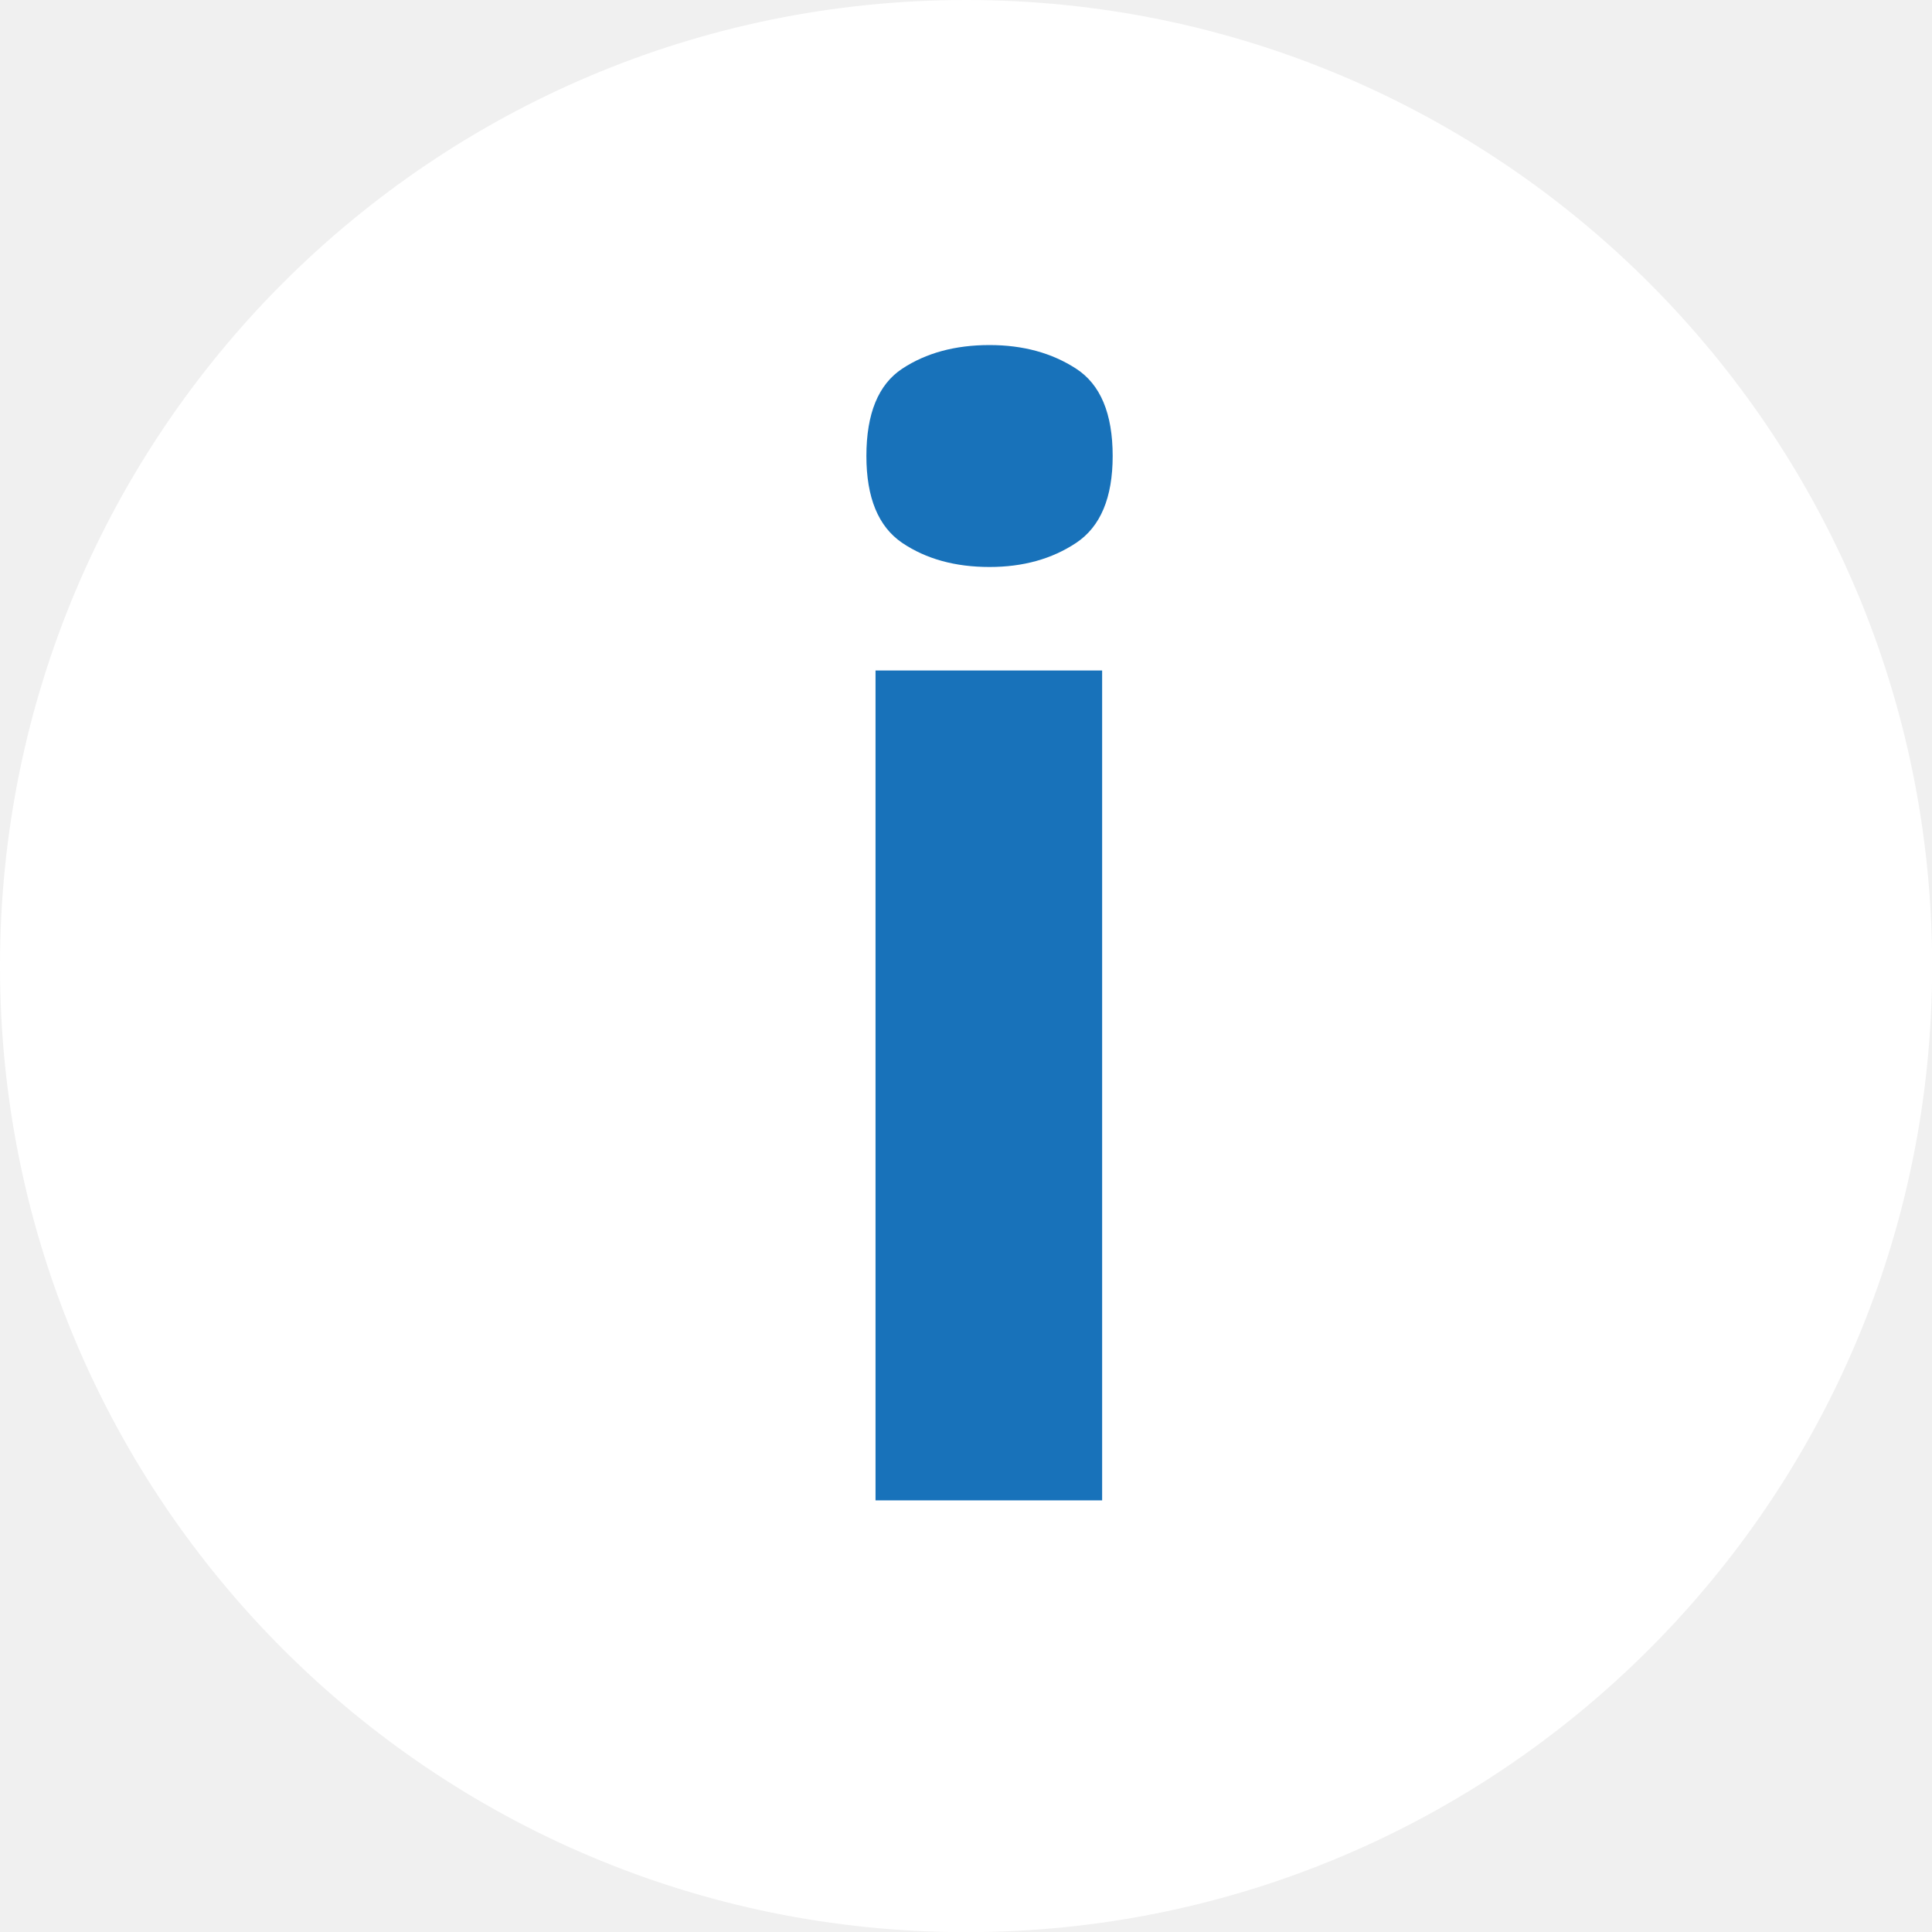
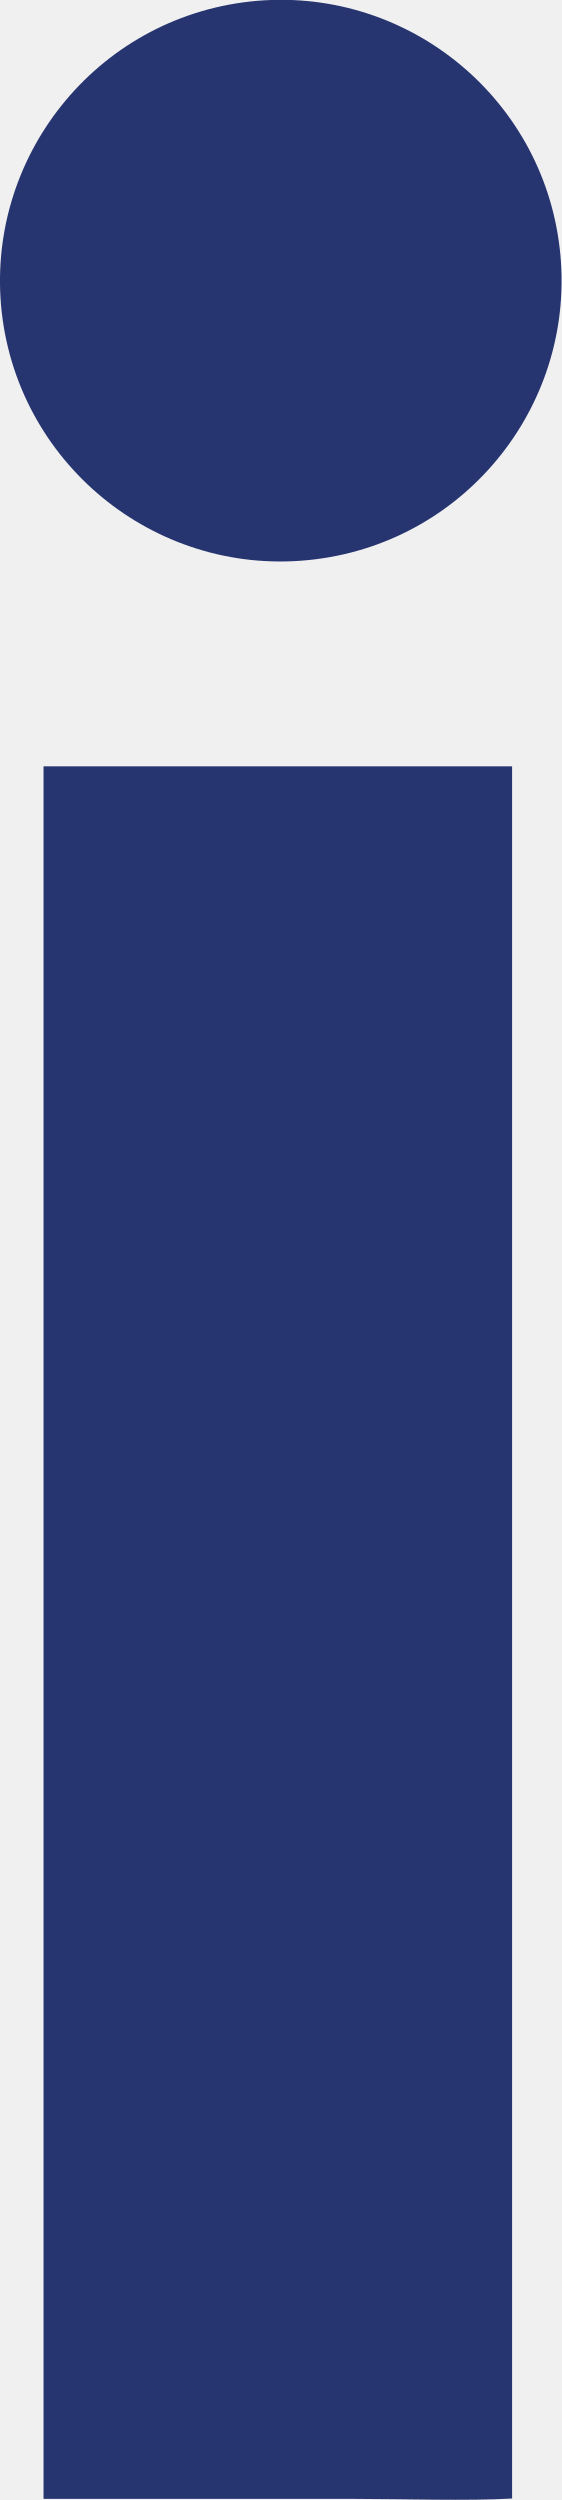
- <svg xmlns="http://www.w3.org/2000/svg" id="Layer_2" data-name="Layer 2" viewBox="0 0 128.95 128.95">
+ <svg xmlns="http://www.w3.org/2000/svg" id="Layer_2" data-name="Layer 2" viewBox="0 0 15.22 67.76">
  <defs>
    <style>
      .cls-1 {
-         fill: #fff;
-       }
- 
-       .cls-2 {
-         fill: #1872ba;
-         font-family: Nexa-Heavy, Nexa;
-         font-size: 101.46px;
-         font-weight: 800;
+         fill: #26346f;
      }
    </style>
  </defs>
  <g id="Layer_1-2" data-name="Layer 1">
    <g>
-       <circle class="cls-1" cx="64.48" cy="64.48" r="64.48" />
-       <text class="cls-2" transform="translate(50.53 100.14)">
-         <tspan x="0" y="0">i</tspan>
-       </text>
+       <path class="cls-1" d="M1.18,20.77h12.7v46.95c-1.17.07-3.03.01-4.25.01H1.18s0-46.96,0-46.96Z" />
+       <path class="cls-1" d="M6.79.04c4.16-.45,7.9,2.54,8.38,6.69.48,4.15-2.48,7.92-6.63,8.43C4.35,15.68.54,12.68.05,8.49-.43,4.29,2.59.5,6.79.04Z" />
    </g>
  </g>
</svg>
